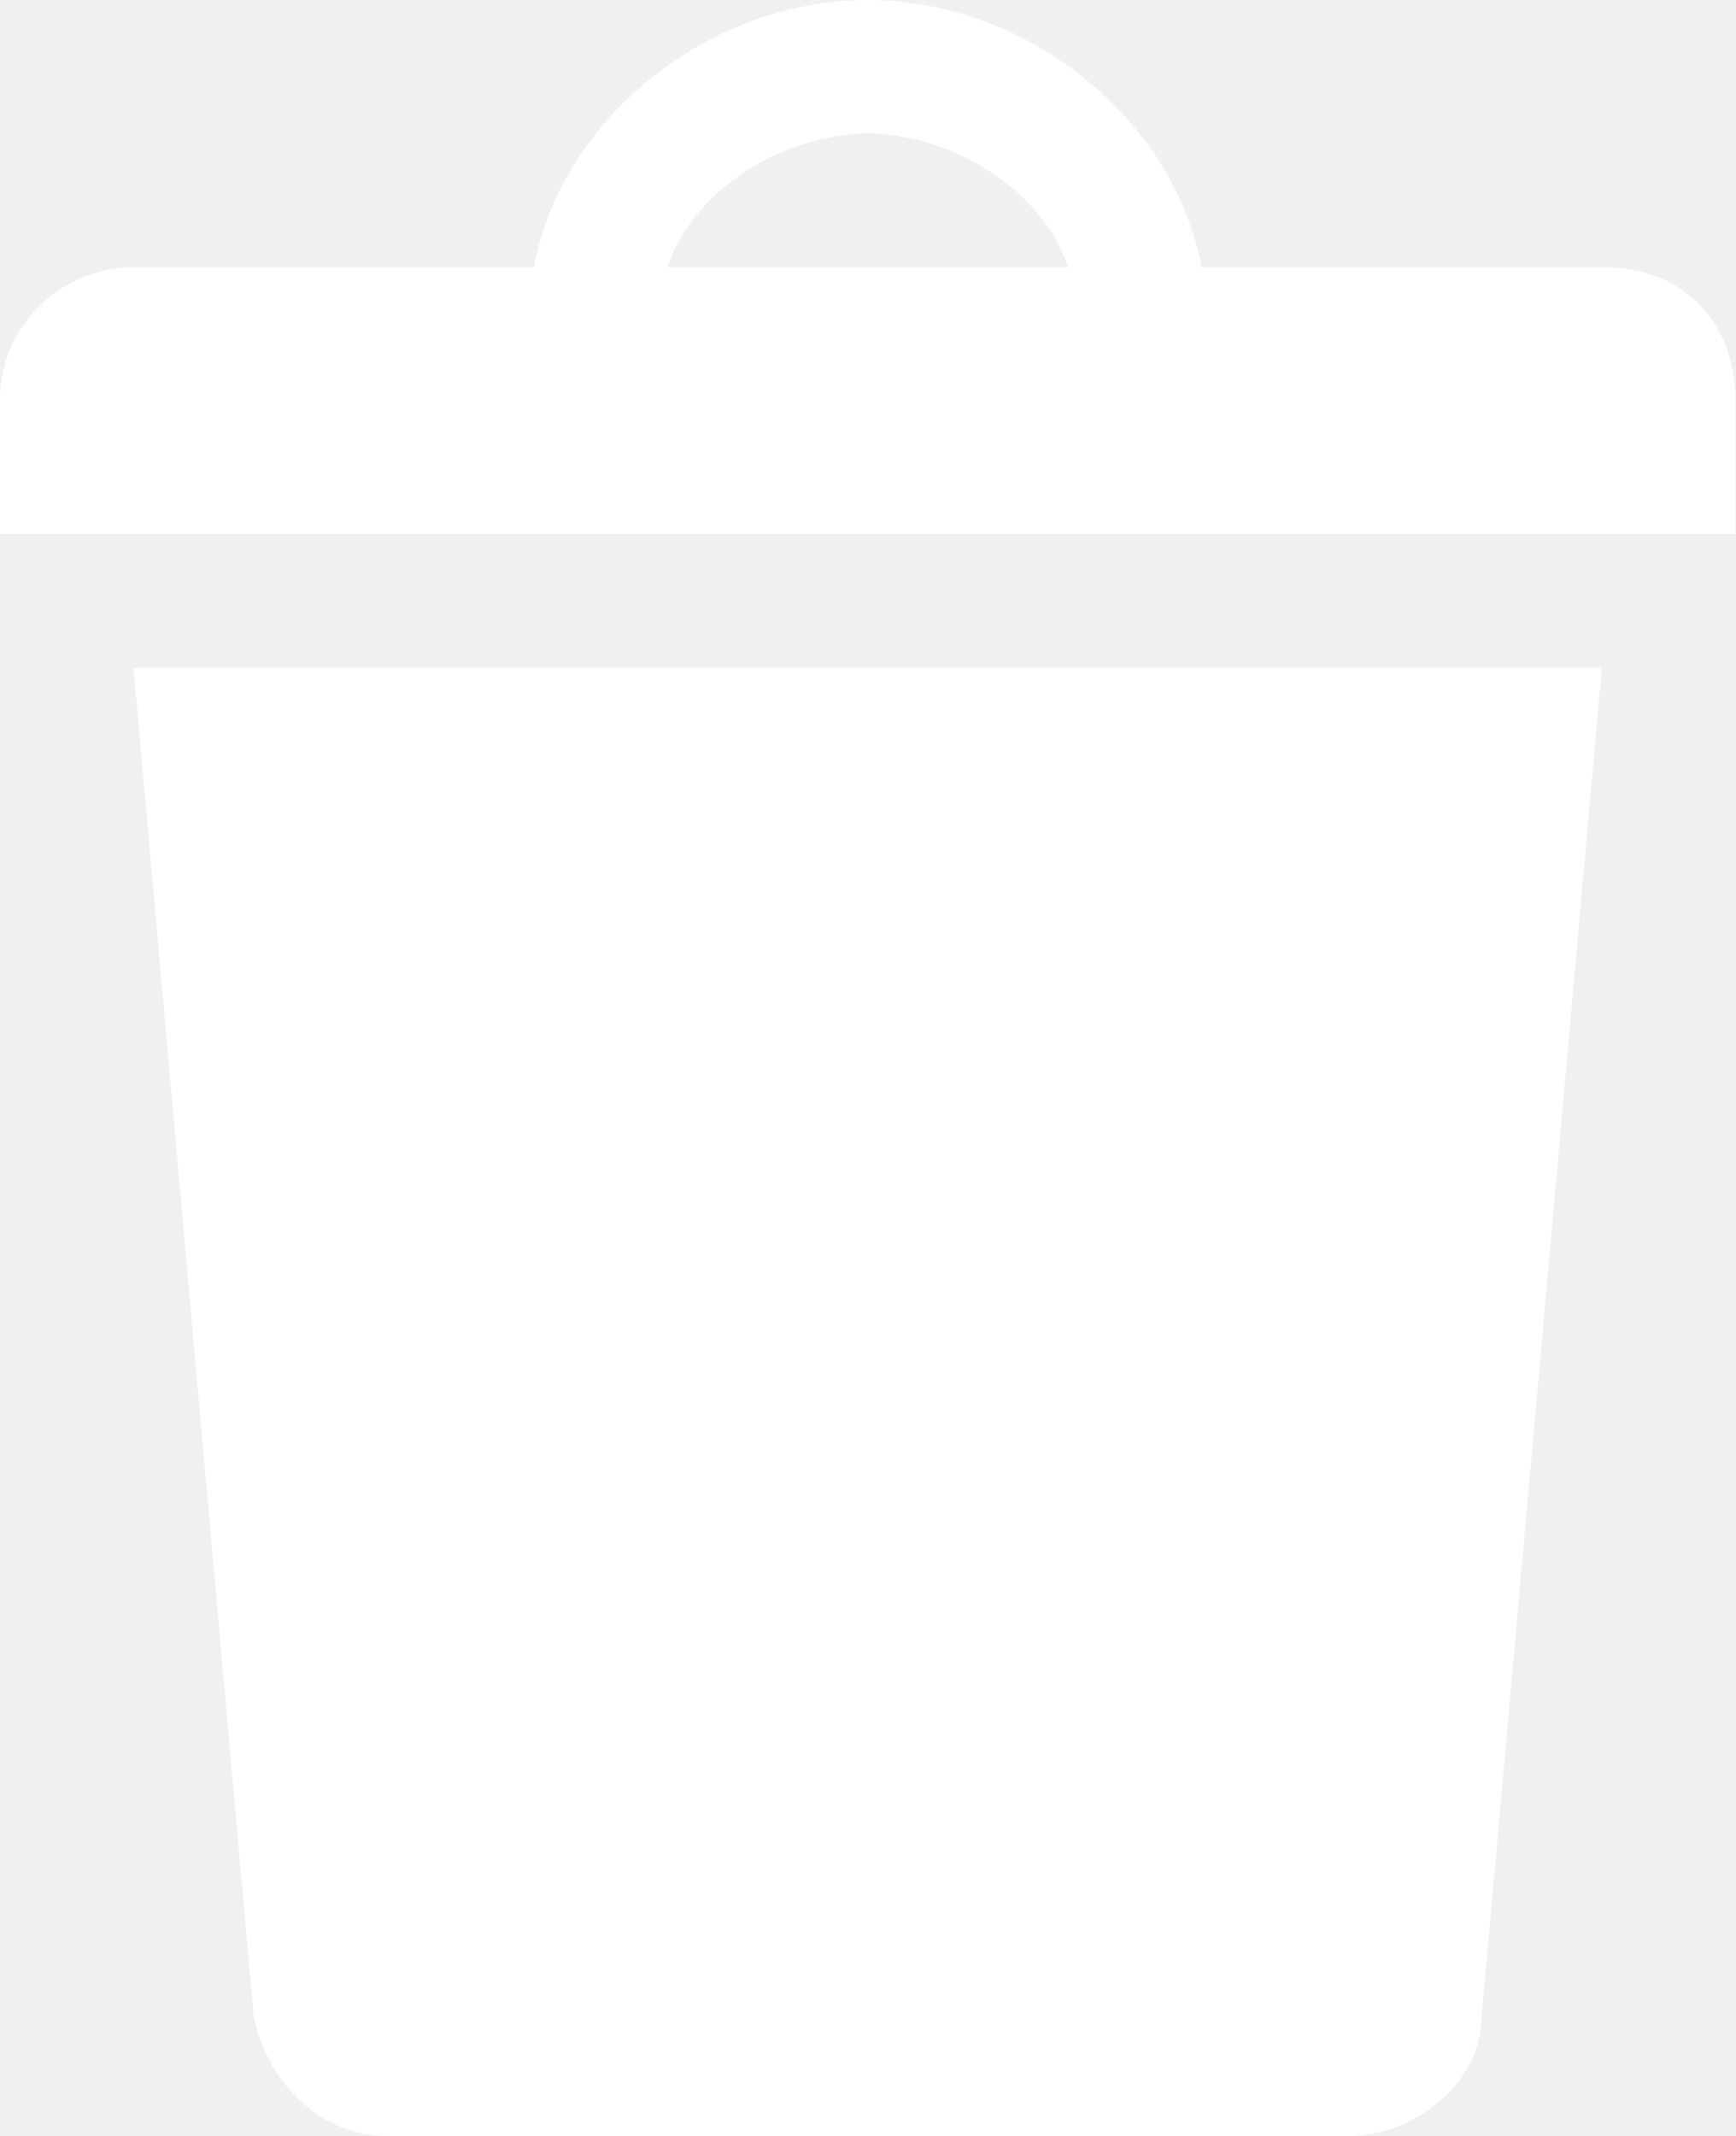
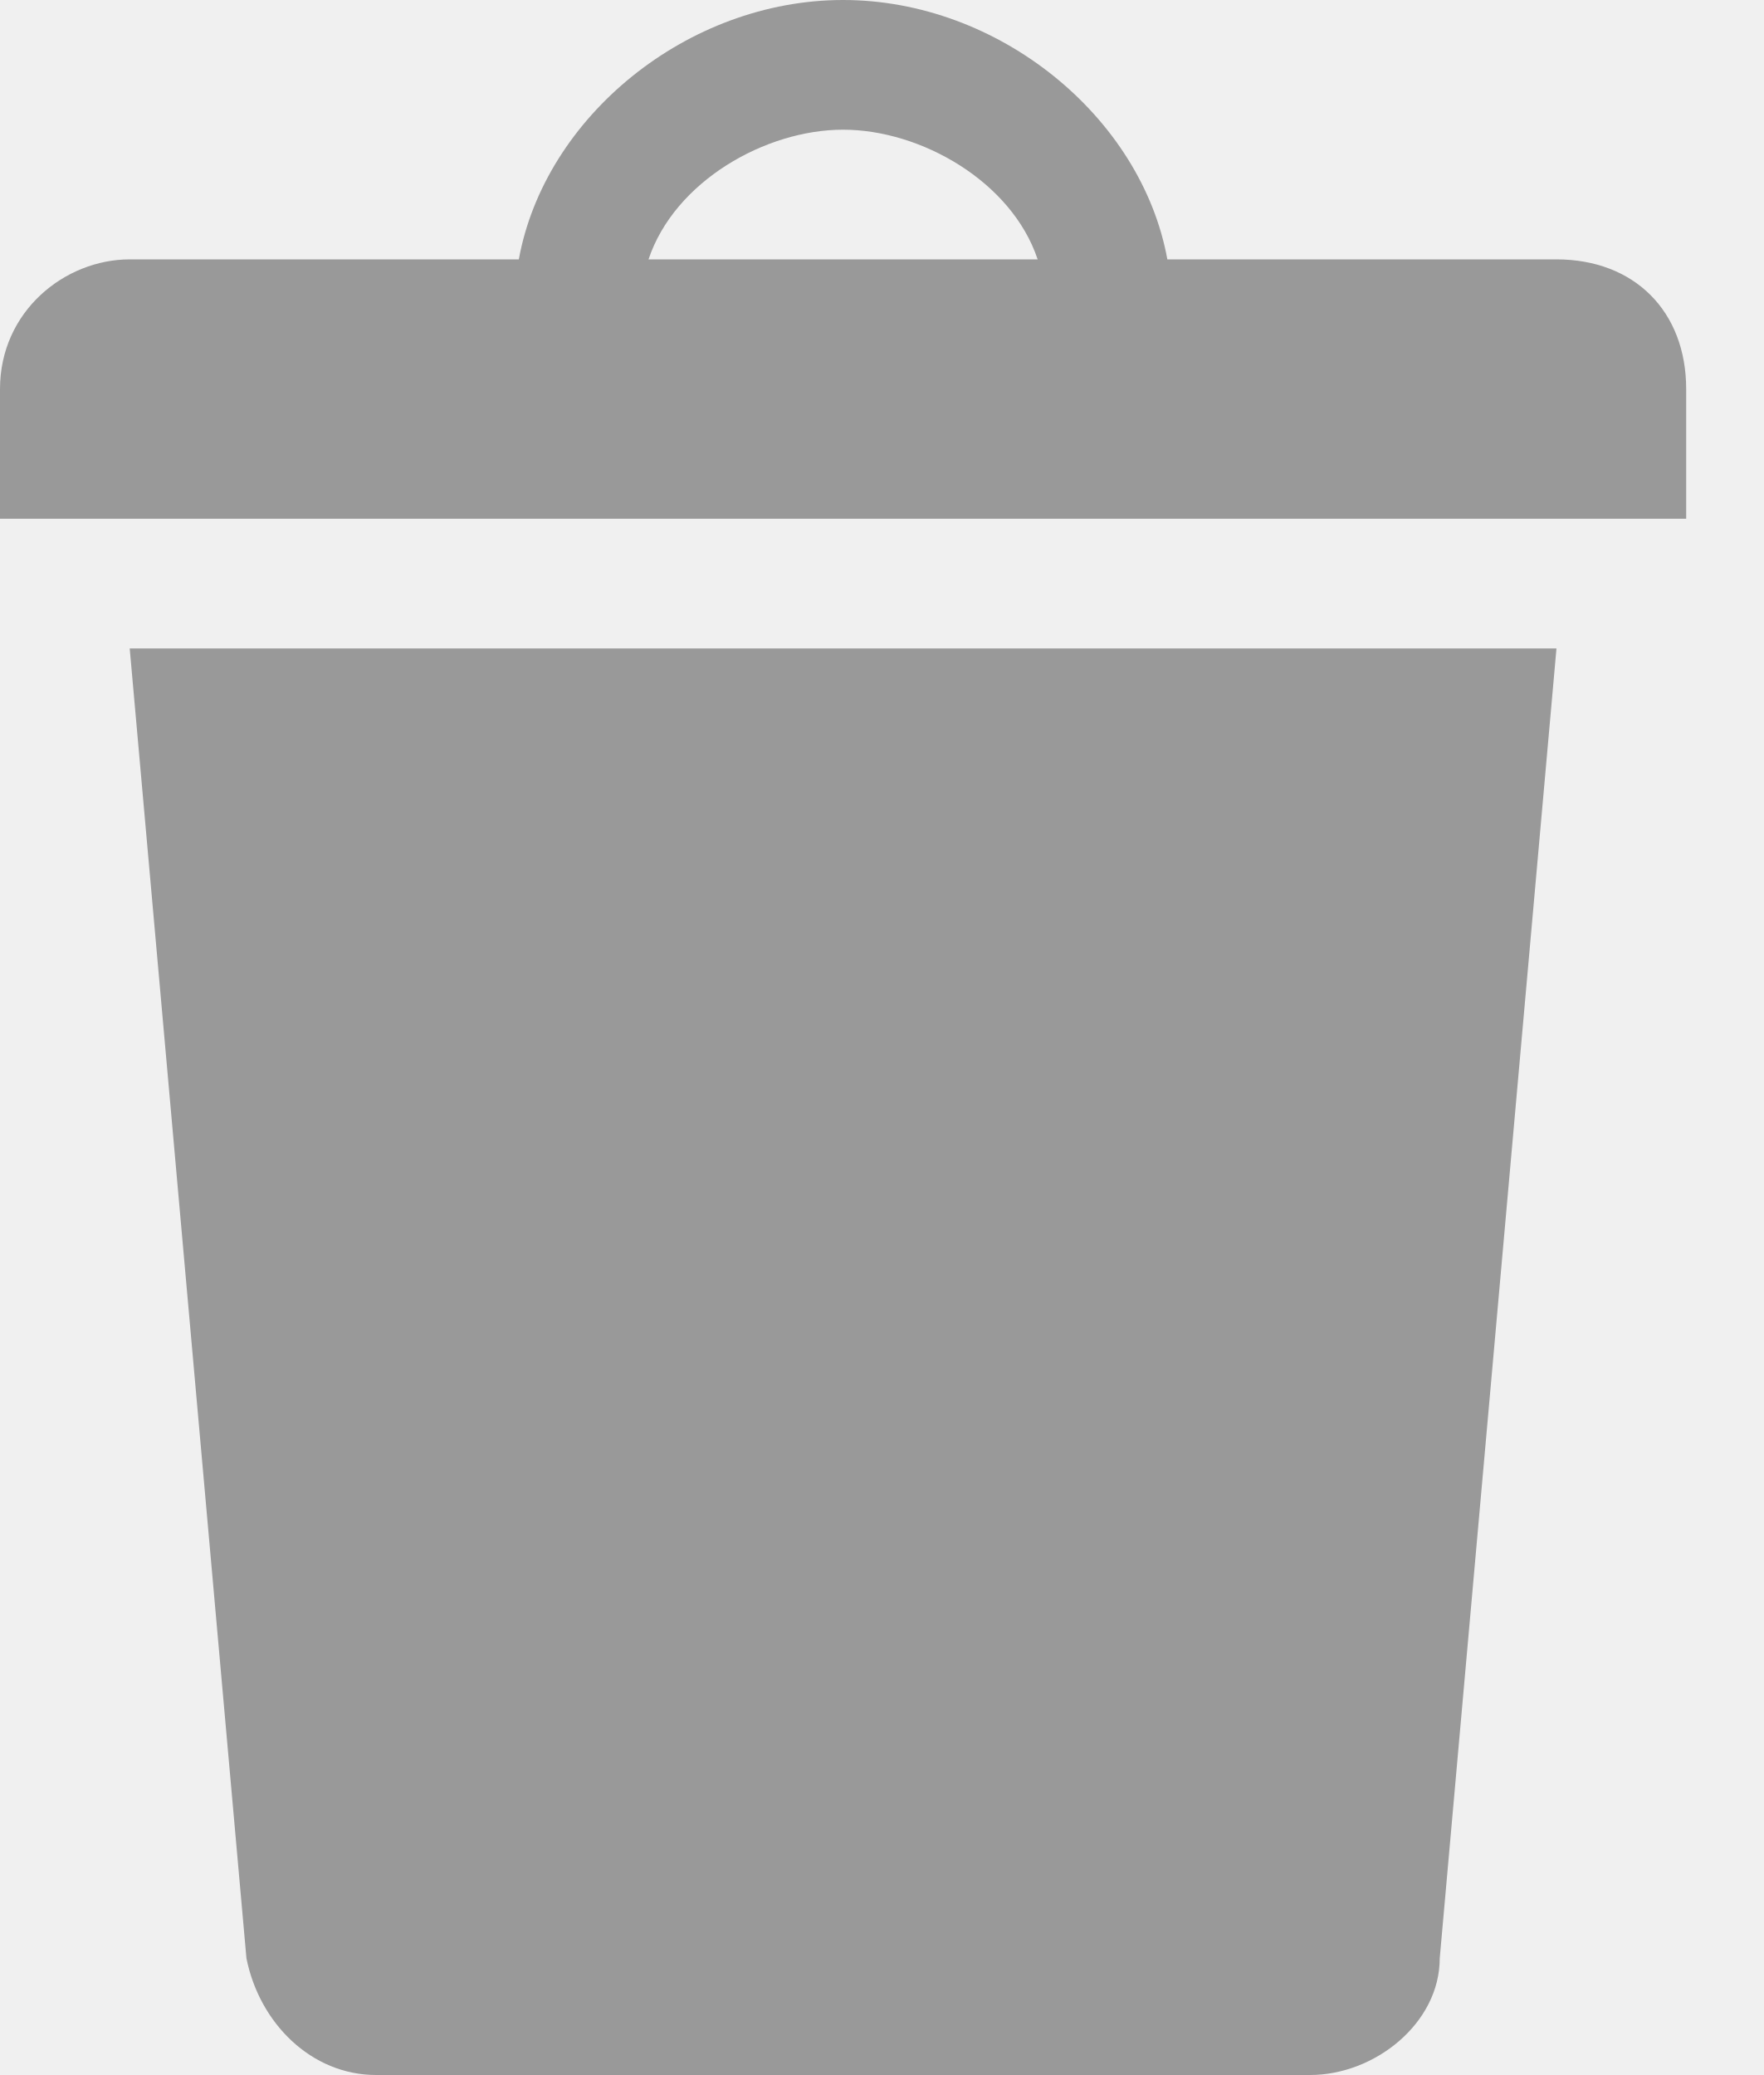
- <svg xmlns="http://www.w3.org/2000/svg" width="13" height="16" viewBox="0 0 13 16" fill="none">
-   <path d="M9 2H12C12.6 2 13 2.4 13 3V4H0V3C0 2.4 0.5 2 1 2H4C4.2 0.9 5.3 0 6.5 0C7.7 0 8.8 0.9 9 2ZM5 2H8C7.8 1.4 7.1 1 6.5 1C5.9 1 5.2 1.4 5 2ZM1 5H12L11.1 15.1C11.1 15.6 10.6 16 10.1 16H2.9C2.4 16 2 15.6 1.9 15.1L1 5Z" fill="white" />
+ <svg xmlns="http://www.w3.org/2000/svg" width="17" height="20" viewBox="0 0 17 20" fill="none">
+   <path d="M11.25 2.5H15C15.75 2.5 16.25 3 16.25 3.75V5H0V3.75C0 3 0.625 2.5 1.25 2.5H5C5.25 1.125 6.625 0 8.125 0C9.625 0 11 1.125 11.25 2.5ZM6.25 2.5H10C9.75 1.75 8.875 1.25 8.125 1.25C7.375 1.25 6.5 1.75 6.25 2.5ZM1.25 6.25H15L13.875 18.875C13.875 19.5 13.25 20 12.625 20H3.625C3 20 2.5 19.5 2.375 18.875L1.25 6.25Z" fill="#999999" />
</svg>
